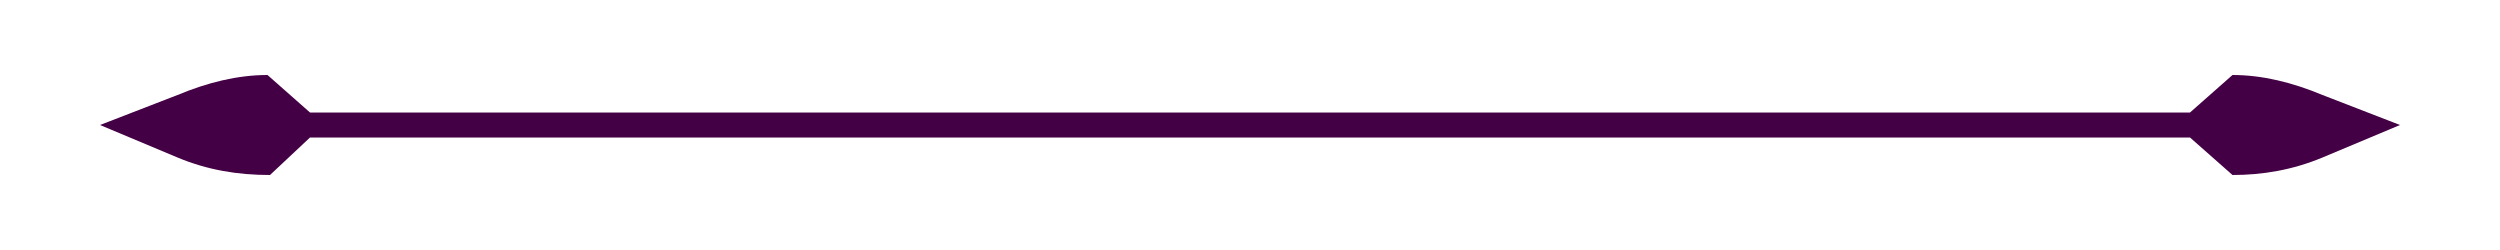
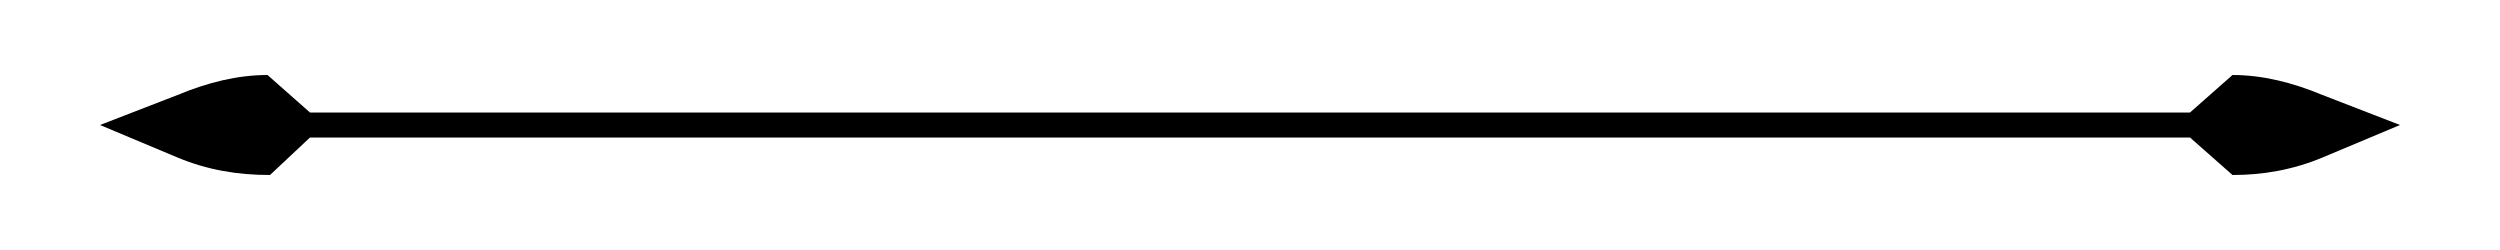
- <svg xmlns="http://www.w3.org/2000/svg" viewBox="0 0 1000 100">
-   <path fill="#404" d="M929 38c-12-5-24-8-36-8l-17 15H124l-17-15c-12 0-24 3-36 8L40 50l31 13c12 5 24 7 37 7l16-15h752l17 15c12 0 24-2 36-7l31-13-31-12Z" />
+ <svg xmlns="http://www.w3.org/2000/svg" viewBox="0 0 1000 100" width="100%">
+   <path fill="currentColor" d="M929 38c-12-5-24-8-36-8l-17 15H124l-17-15c-12 0-24 3-36 8L40 50l31 13c12 5 24 7 37 7l16-15h752l17 15c12 0 24-2 36-7l31-13-31-12Z" />
</svg>
